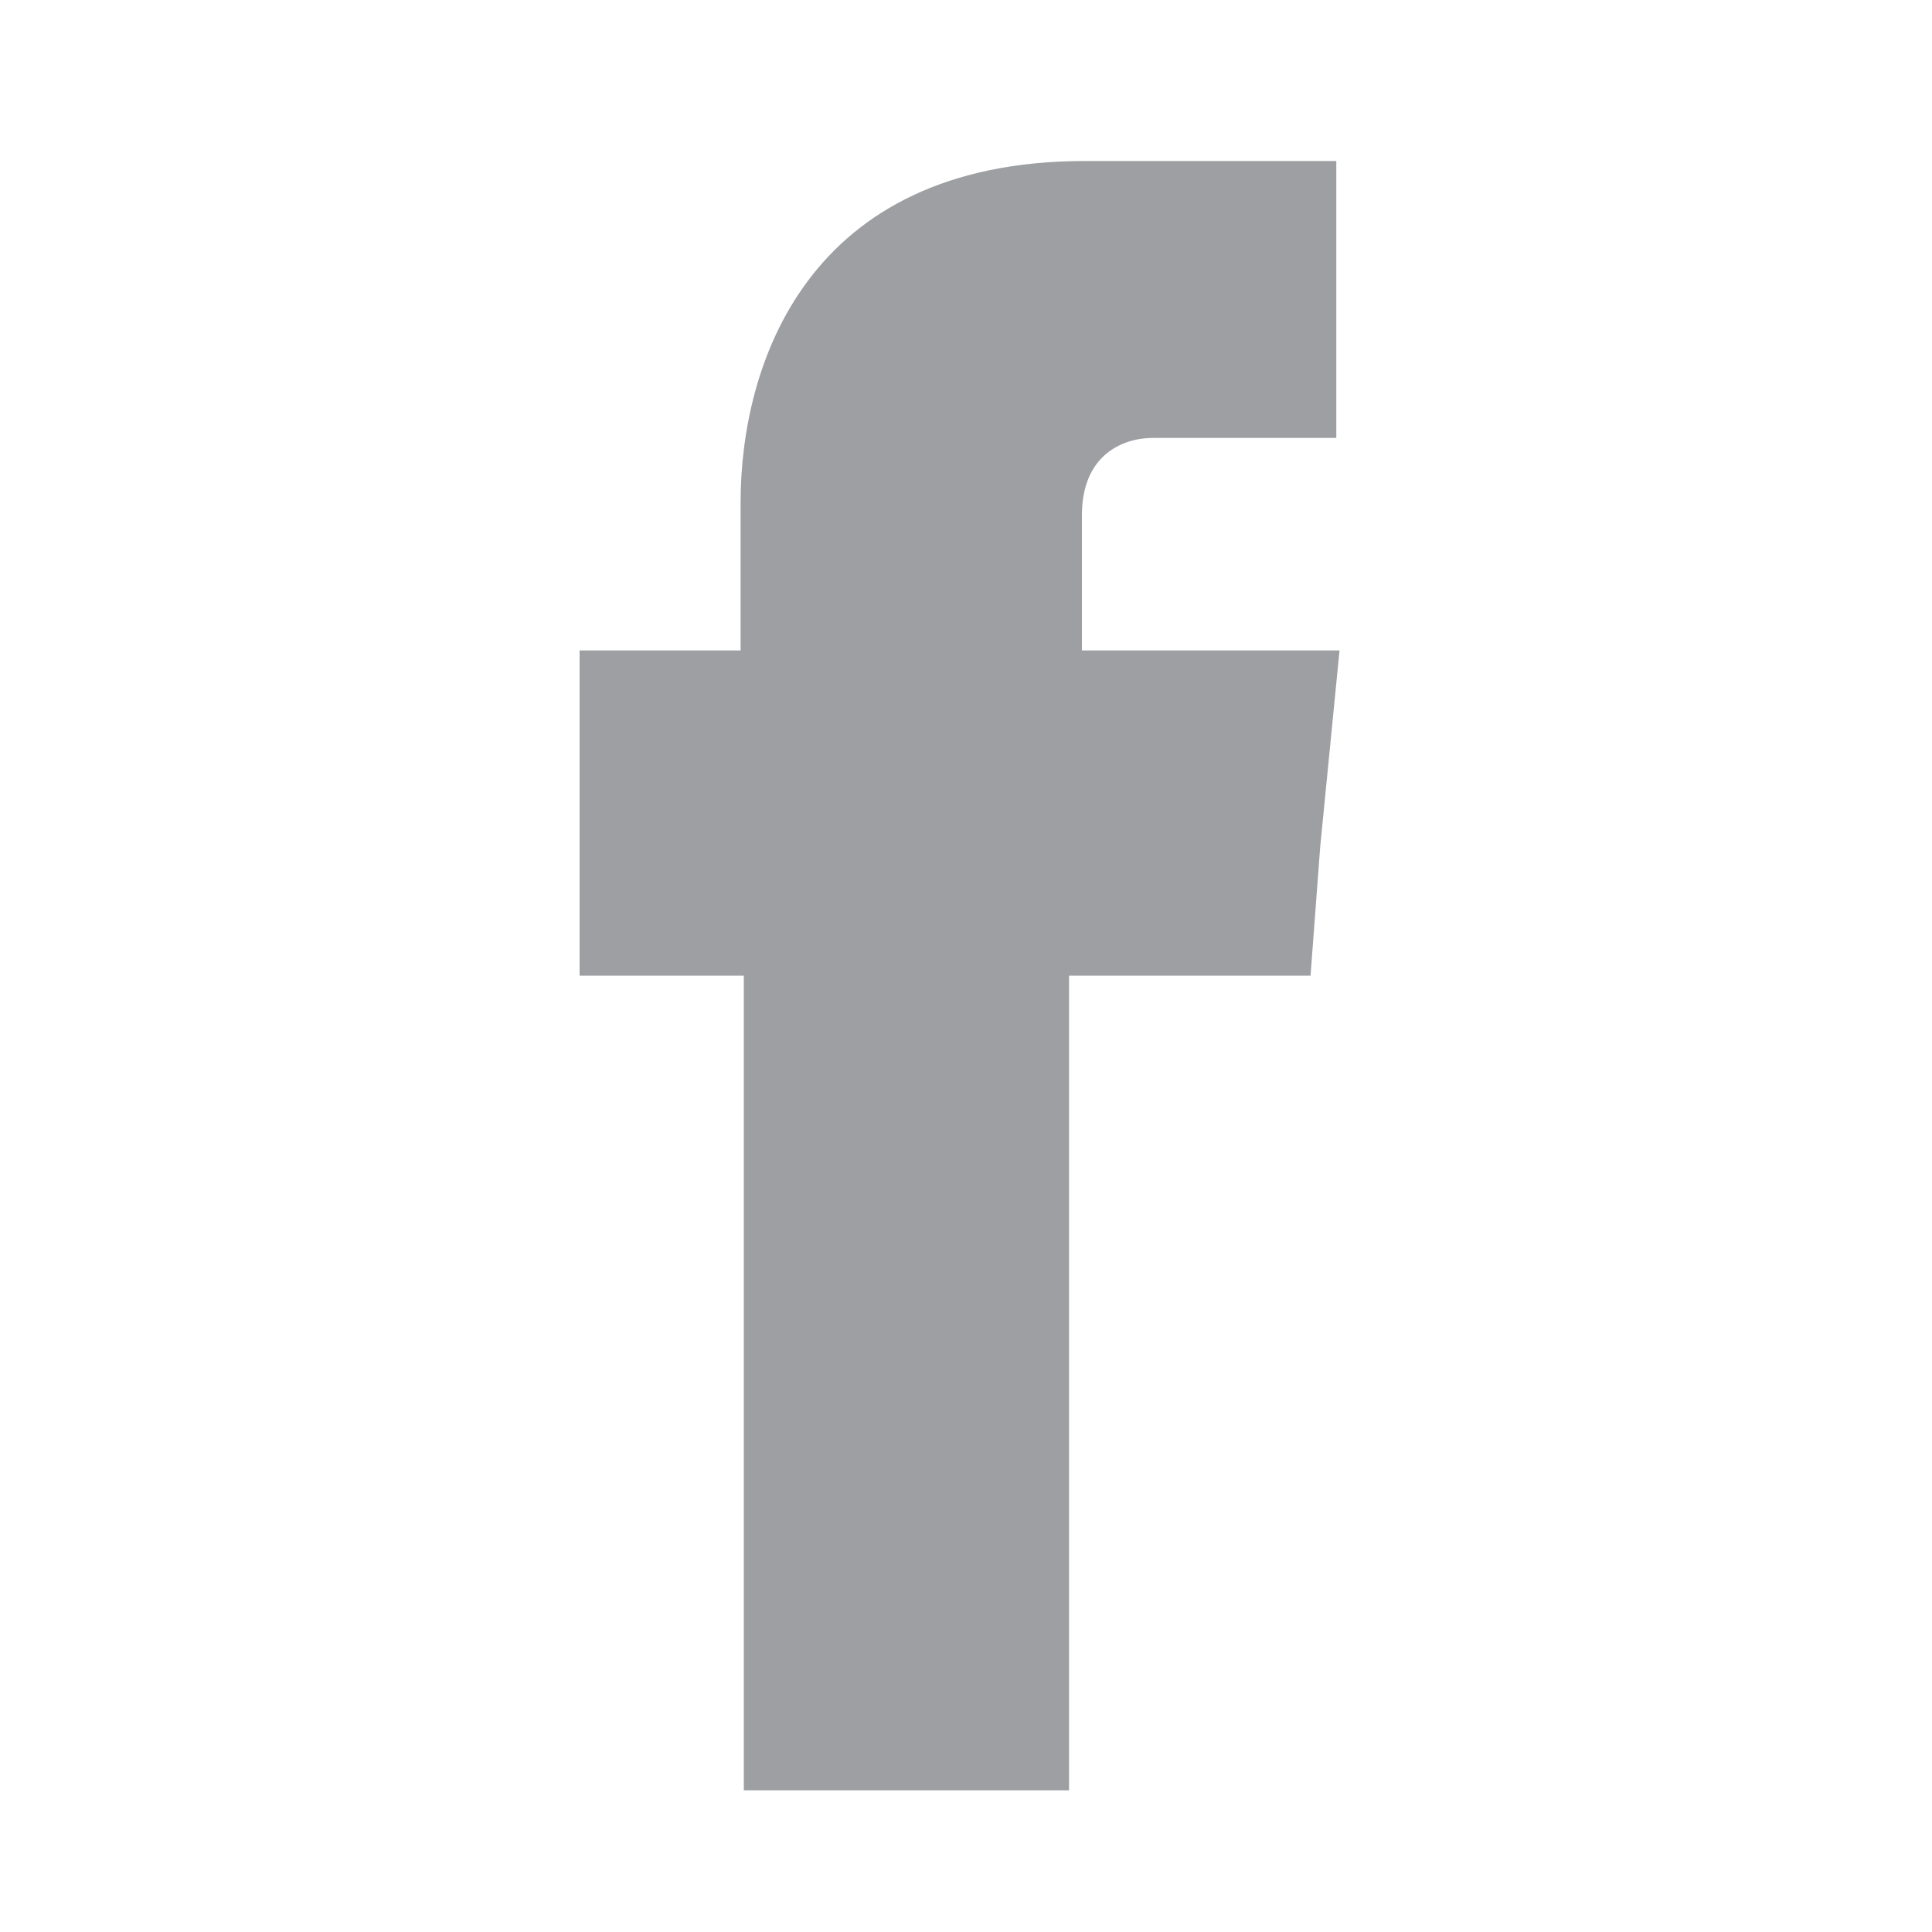
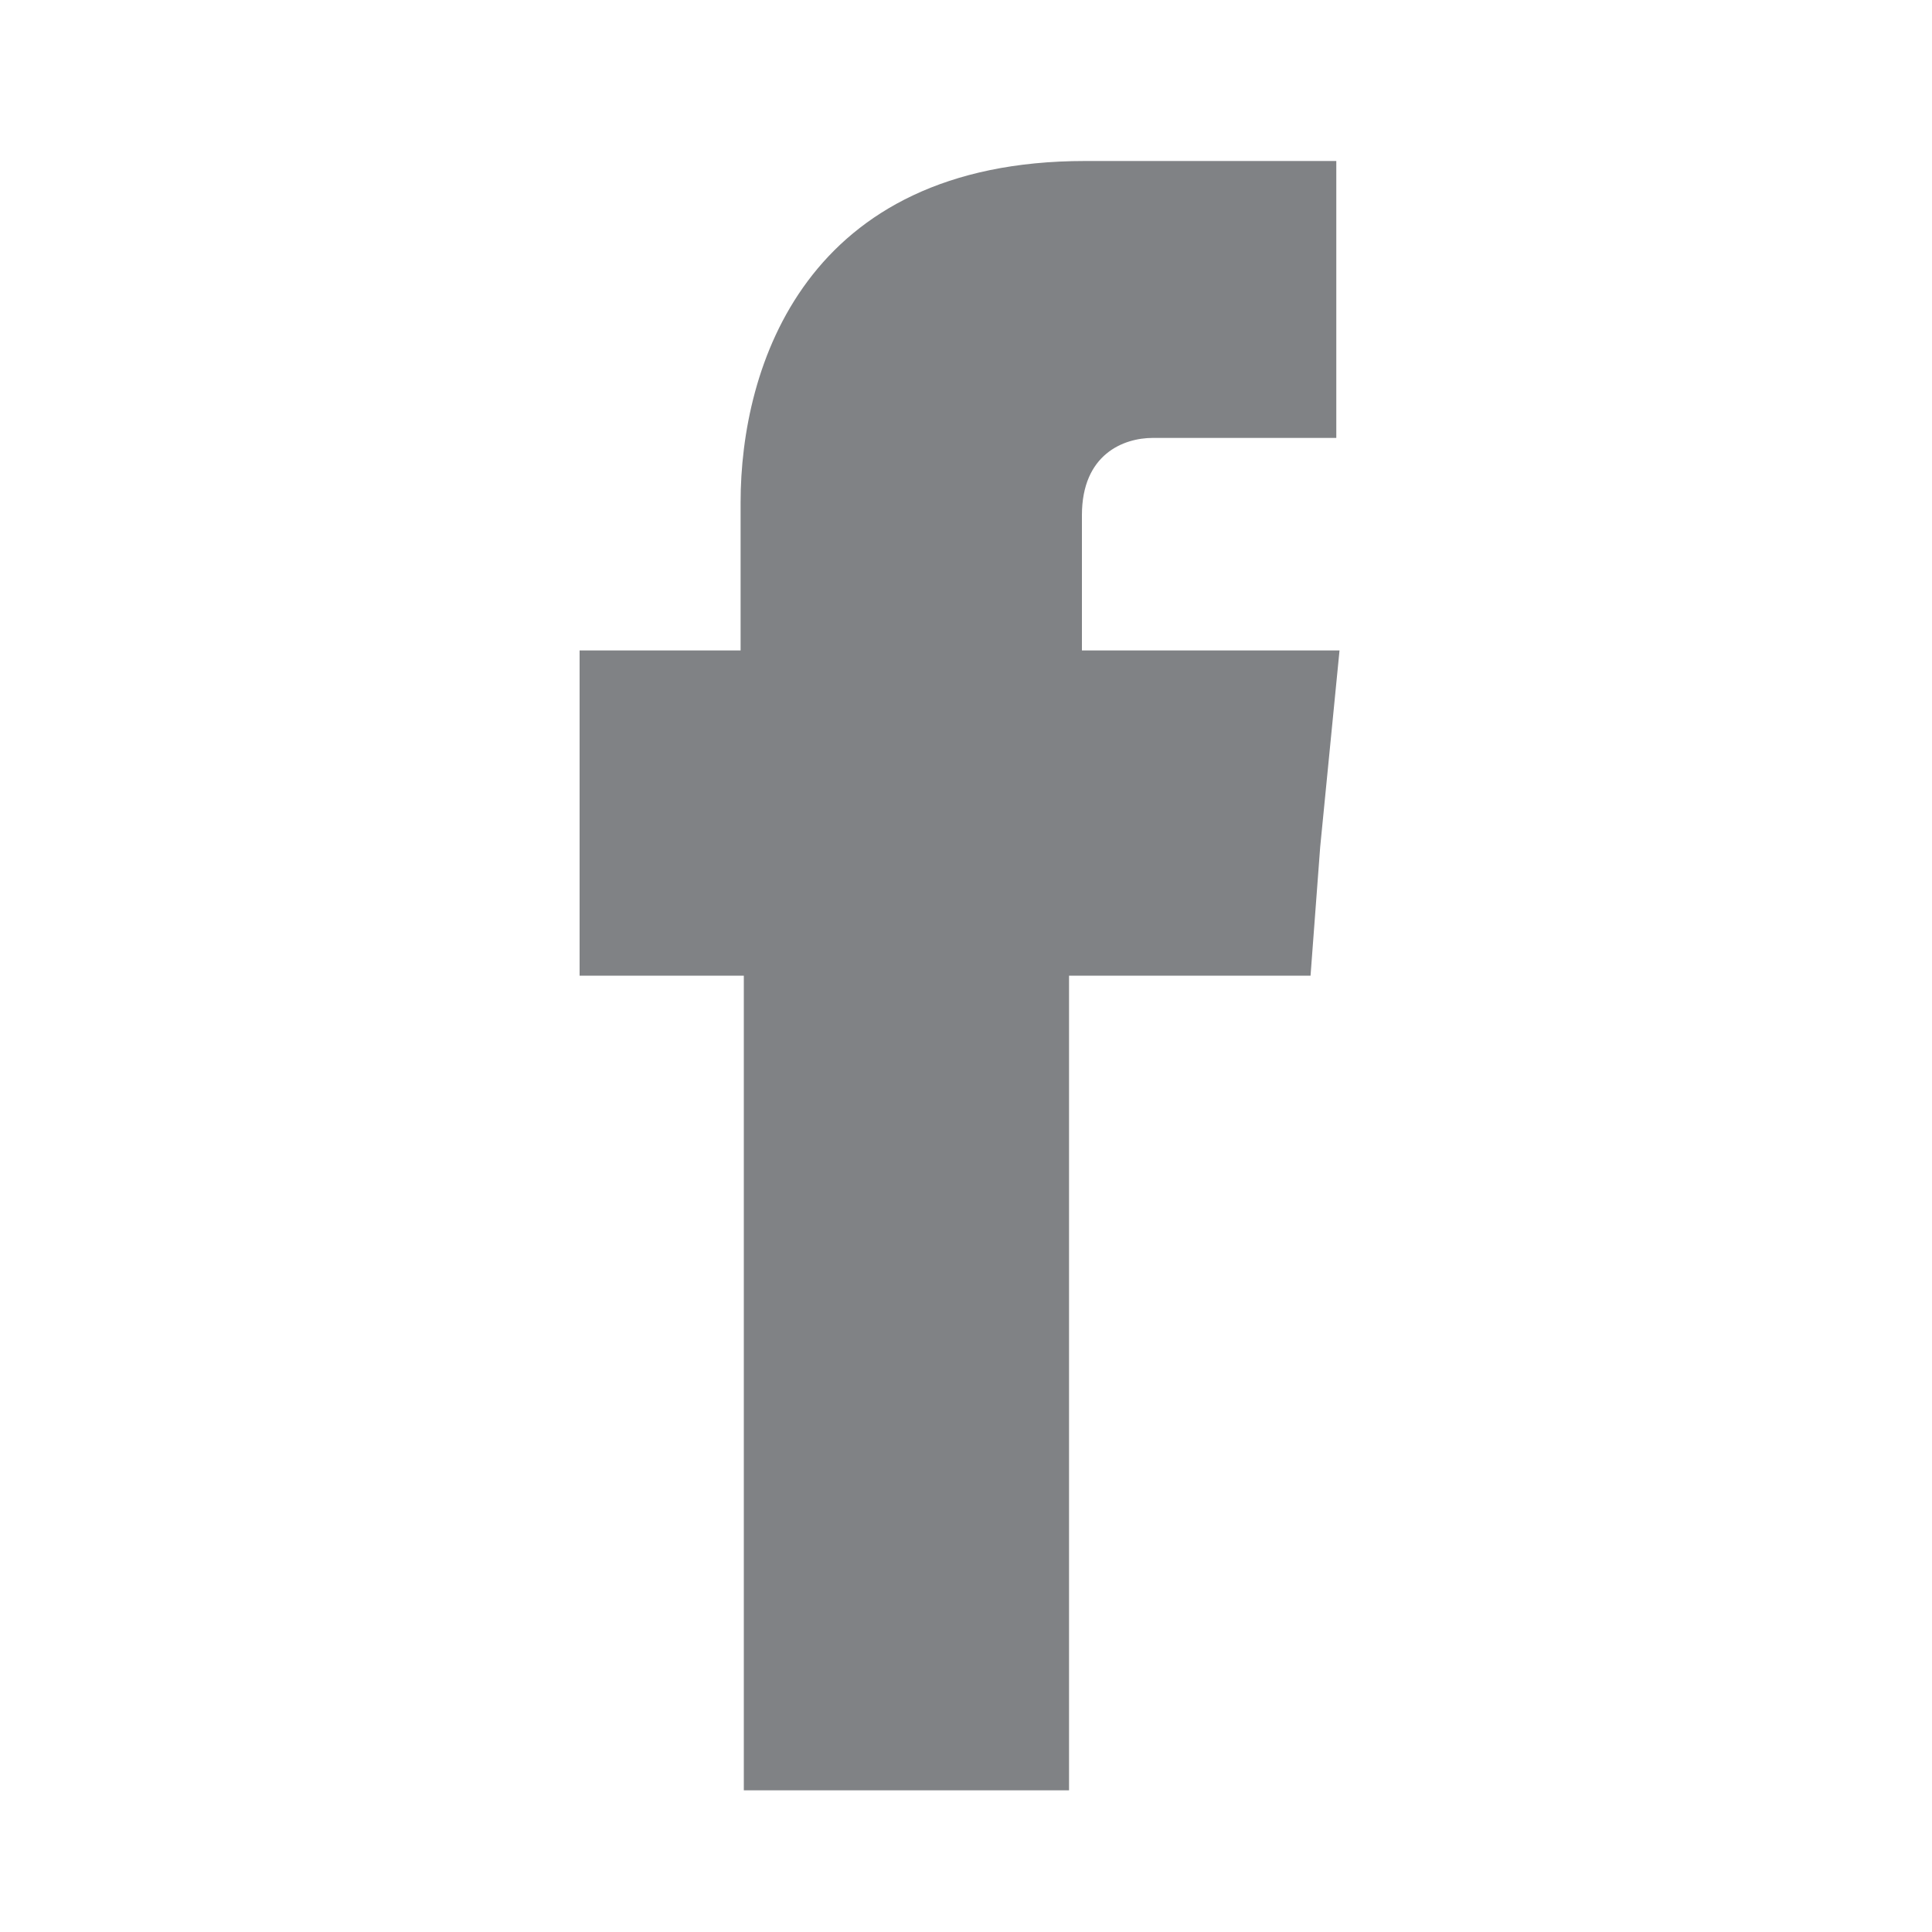
<svg xmlns="http://www.w3.org/2000/svg" width="60" height="60" viewBox="0 0 60 60" fill="none">
-   <path fill-rule="evenodd" clip-rule="evenodd" d="M33.6 20.1V16C33.6 14.1 34.9 13.6 35.8 13.6C36.7 13.6 41.5 13.6 41.5 13.6V5H33.7C25 5 23 11.4 23 15.6V20.2H18V26.3V30.3H23.1C23.1 41.8 23.1 55.6 23.1 55.6H33.2C33.2 55.6 33.2 41.6 33.2 30.3H40.7L41 26.3L41.6 20.2H33.6V20.1Z" fill="#9D9FA2" />
+   <path fill-rule="evenodd" clip-rule="evenodd" d="M33.6 20.1V16C33.6 14.1 34.9 13.6 35.8 13.6C36.7 13.6 41.5 13.6 41.5 13.6V5H33.7C25 5 23 11.4 23 15.6V20.2H18V26.3V30.3H23.1C23.1 41.8 23.1 55.6 23.1 55.6H33.2C33.2 55.6 33.2 41.6 33.2 30.3H40.7L41 26.3L41.6 20.2H33.6V20.1Z" fill="#808285" />
</svg>
